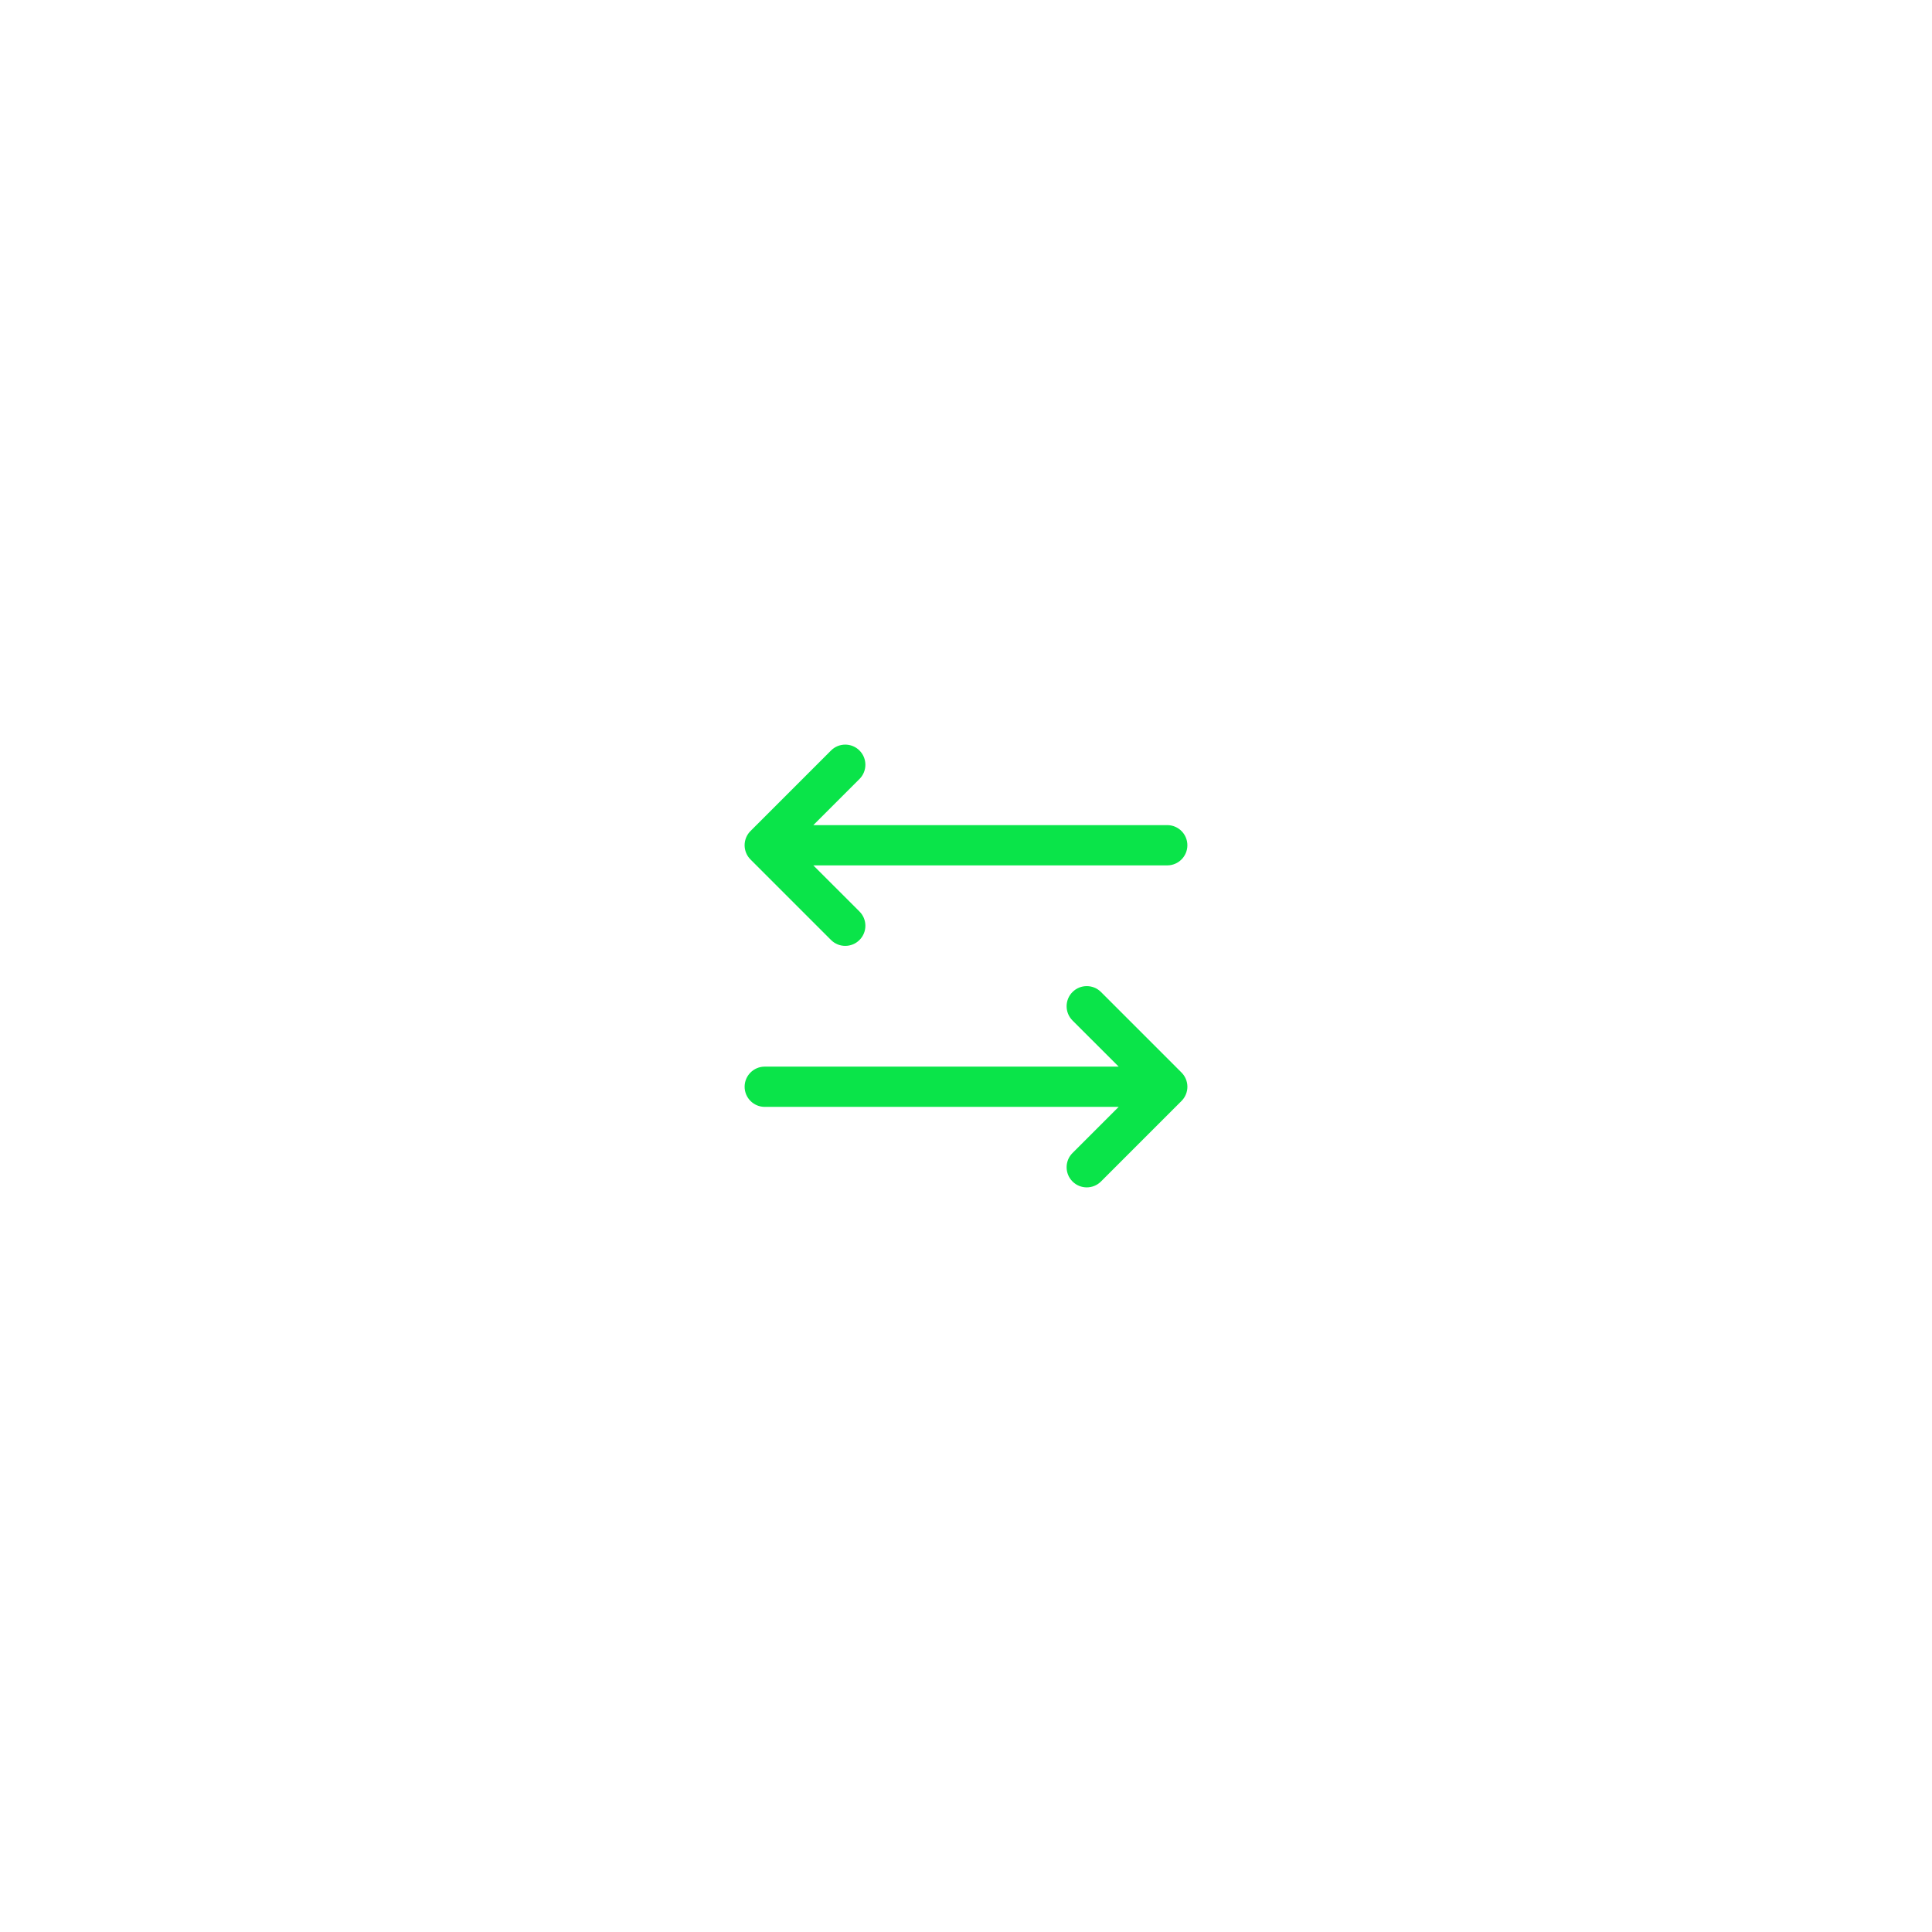
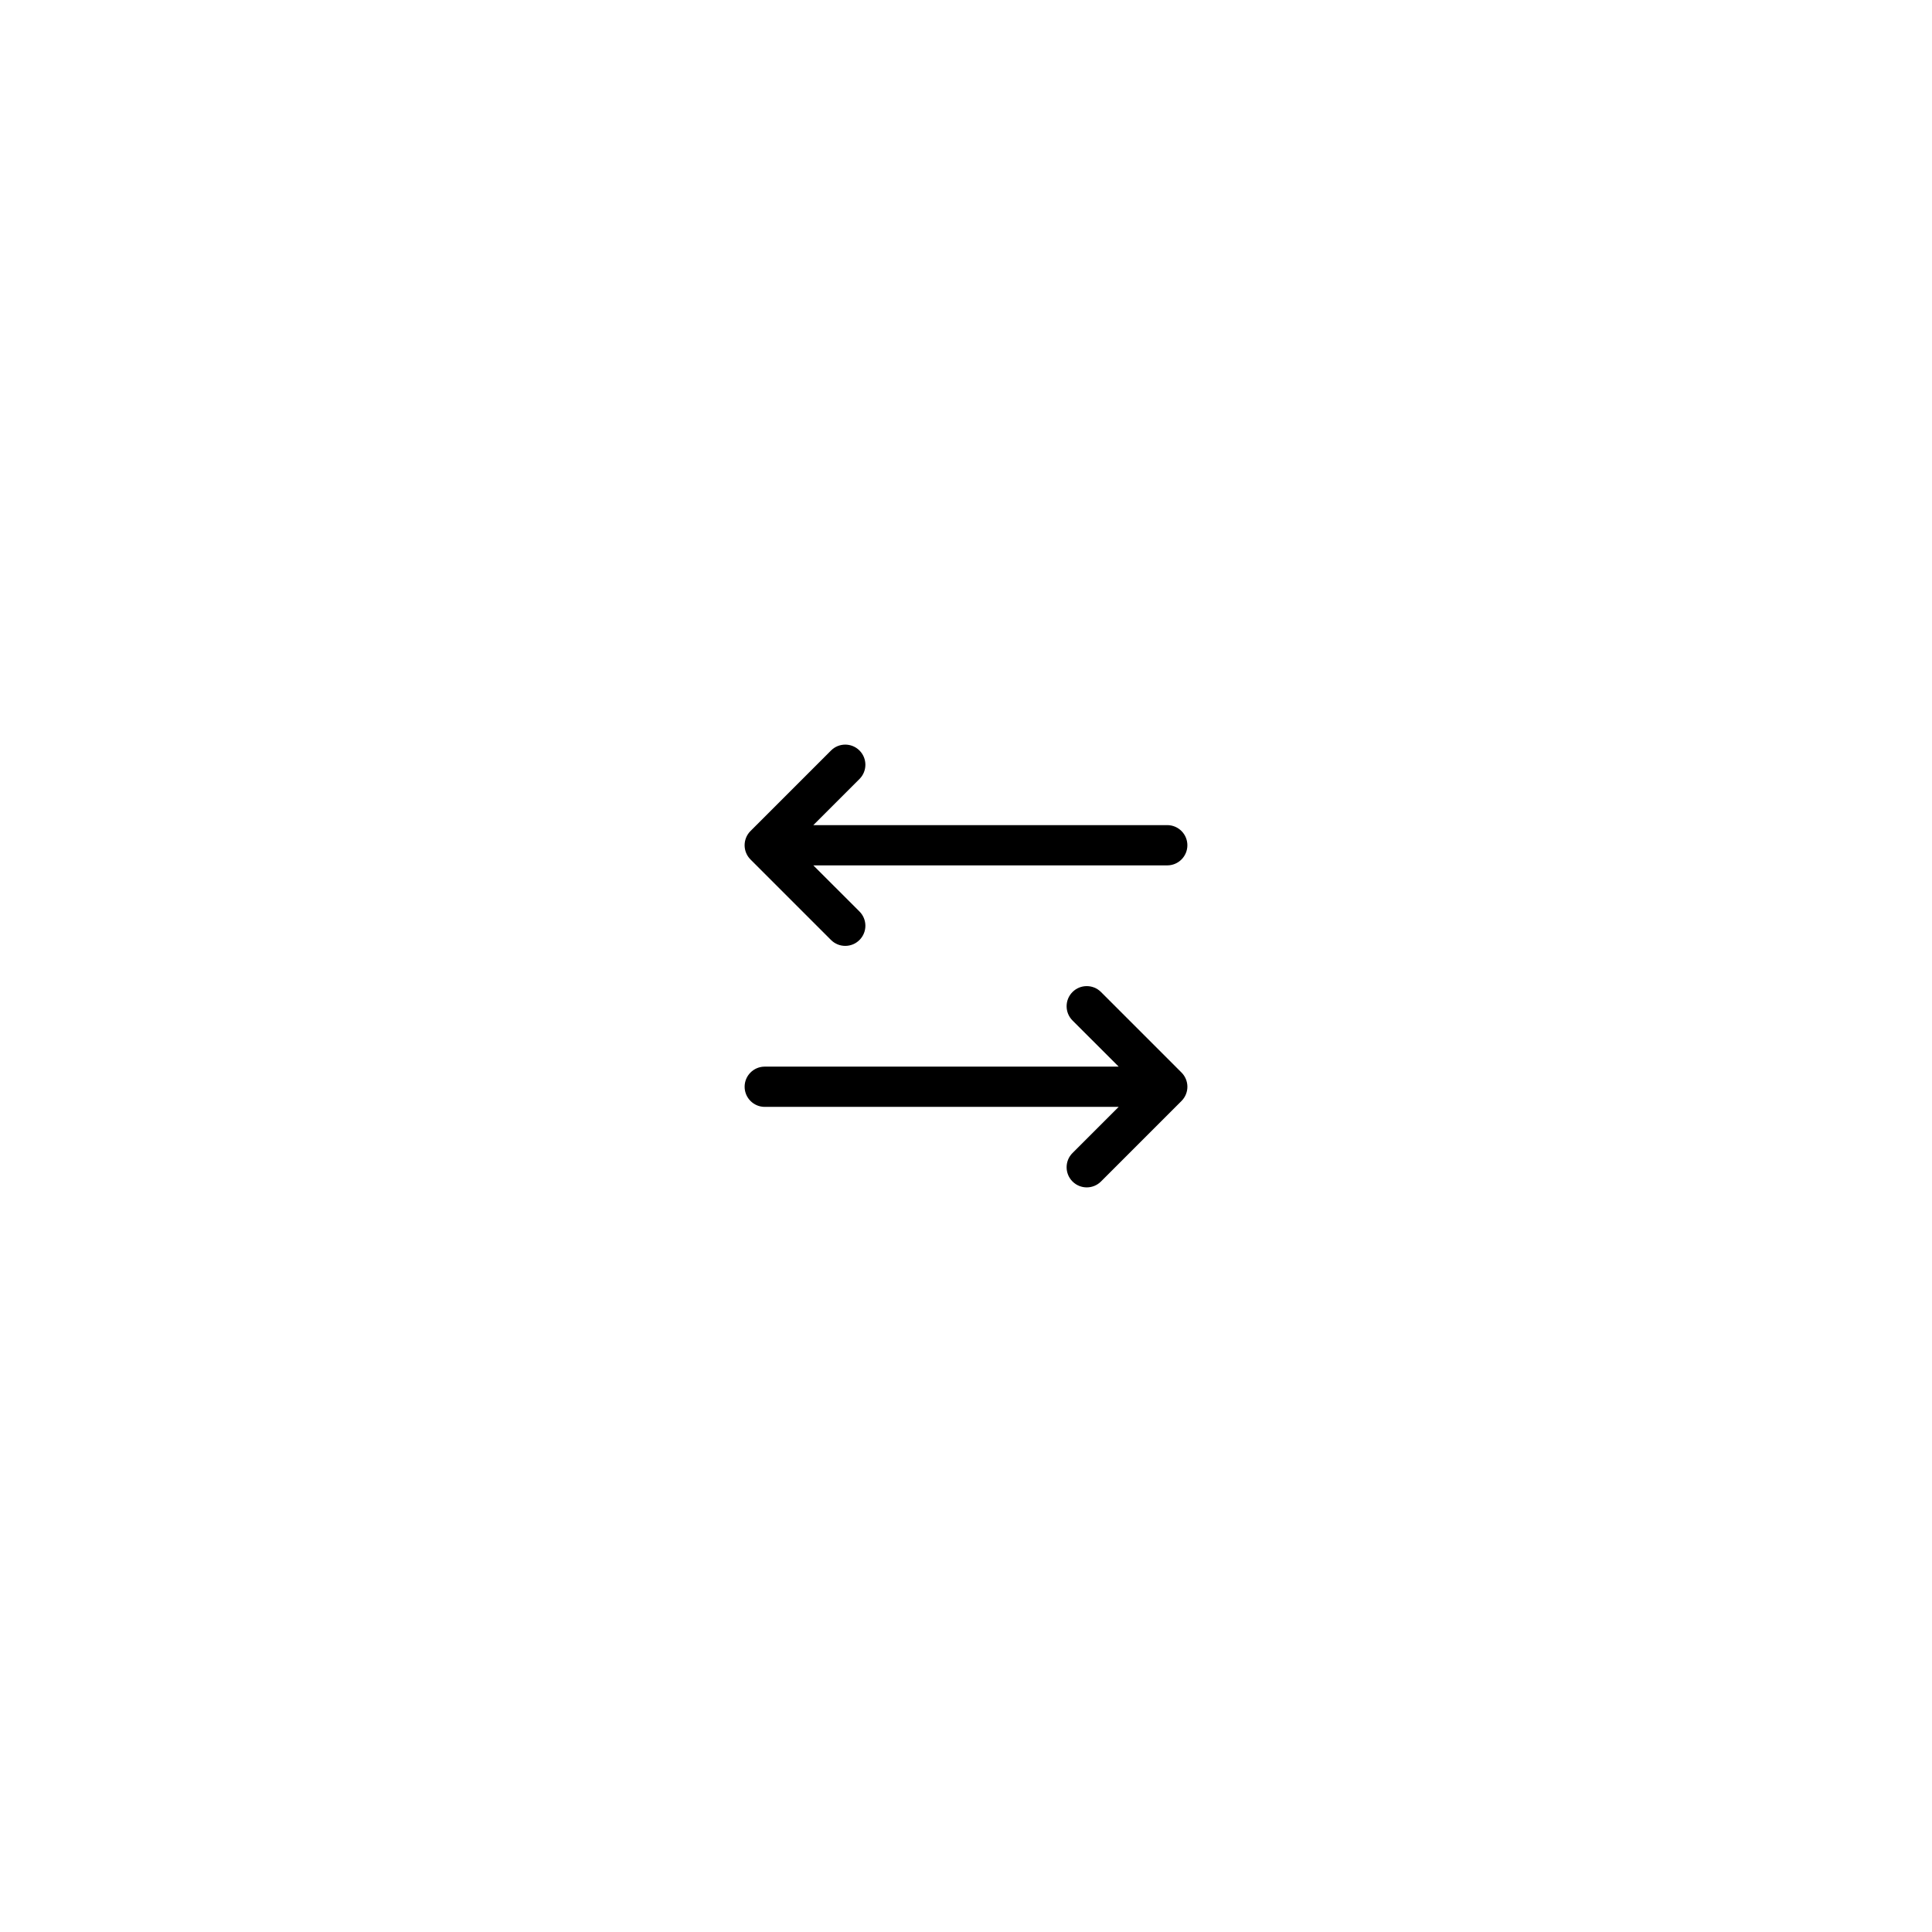
<svg xmlns="http://www.w3.org/2000/svg" width="432" height="432" viewBox="0 0 432 432">
  <g transform="translate(144,144) scale(0.5625)">
-     <path fill="#0AE449" d="M213.66,181.66l-32,32a8,8,0,0,1-11.32-11.32L188.69,184H48a8,8,0,0,1,0-16H188.69l-18.35-18.34a8,8,0,0,1,11.32-11.32l32,32A8,8,0,0,1,213.66,181.66Zm-139.32-64a8,8,0,0,0,11.32-11.32L67.31,88H208a8,8,0,0,0,0-16H67.31L85.66,53.66A8,8,0,0,0,74.34,42.34l-32,32a8,8,0,0,0,0,11.32Z" />
+     <path fill="#000000" d="M213.66,181.66l-32,32a8,8,0,0,1-11.32-11.32L188.69,184H48a8,8,0,0,1,0-16H188.69l-18.35-18.34a8,8,0,0,1,11.32-11.32l32,32A8,8,0,0,1,213.66,181.66Zm-139.32-64a8,8,0,0,0,11.32-11.32L67.31,88H208a8,8,0,0,0,0-16H67.31L85.66,53.66A8,8,0,0,0,74.34,42.34l-32,32a8,8,0,0,0,0,11.32Z" />
  </g>
</svg>
